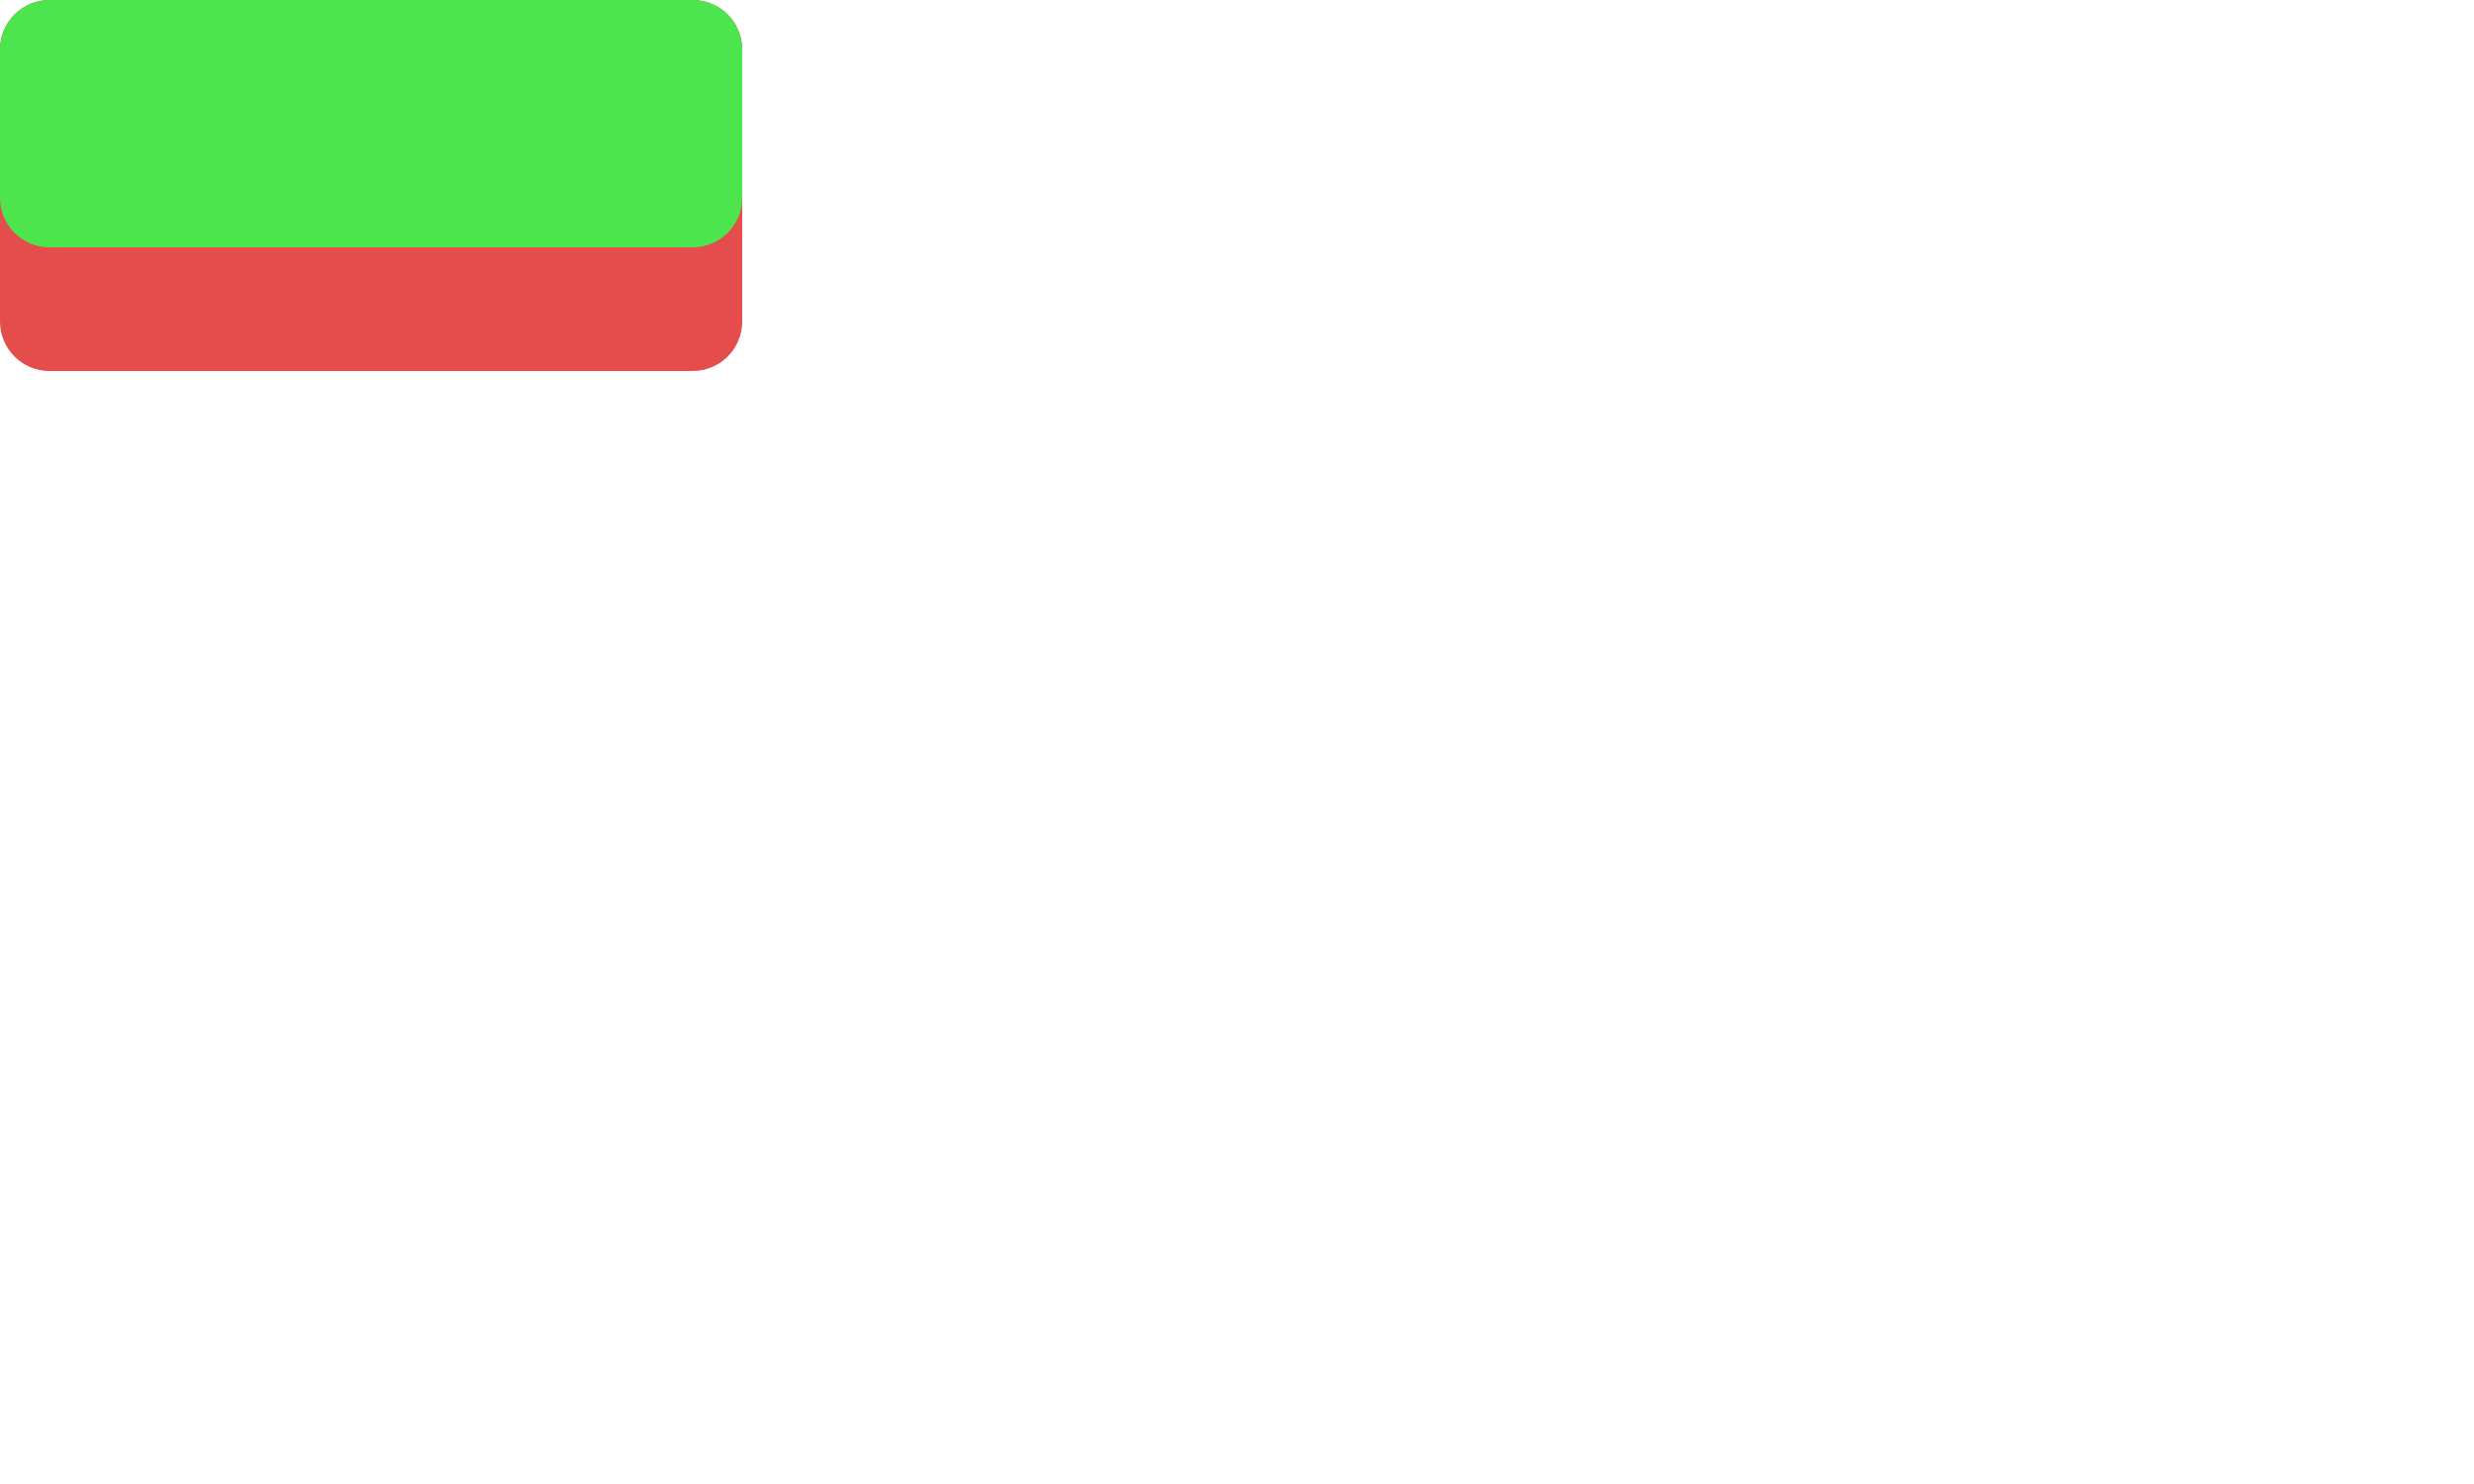
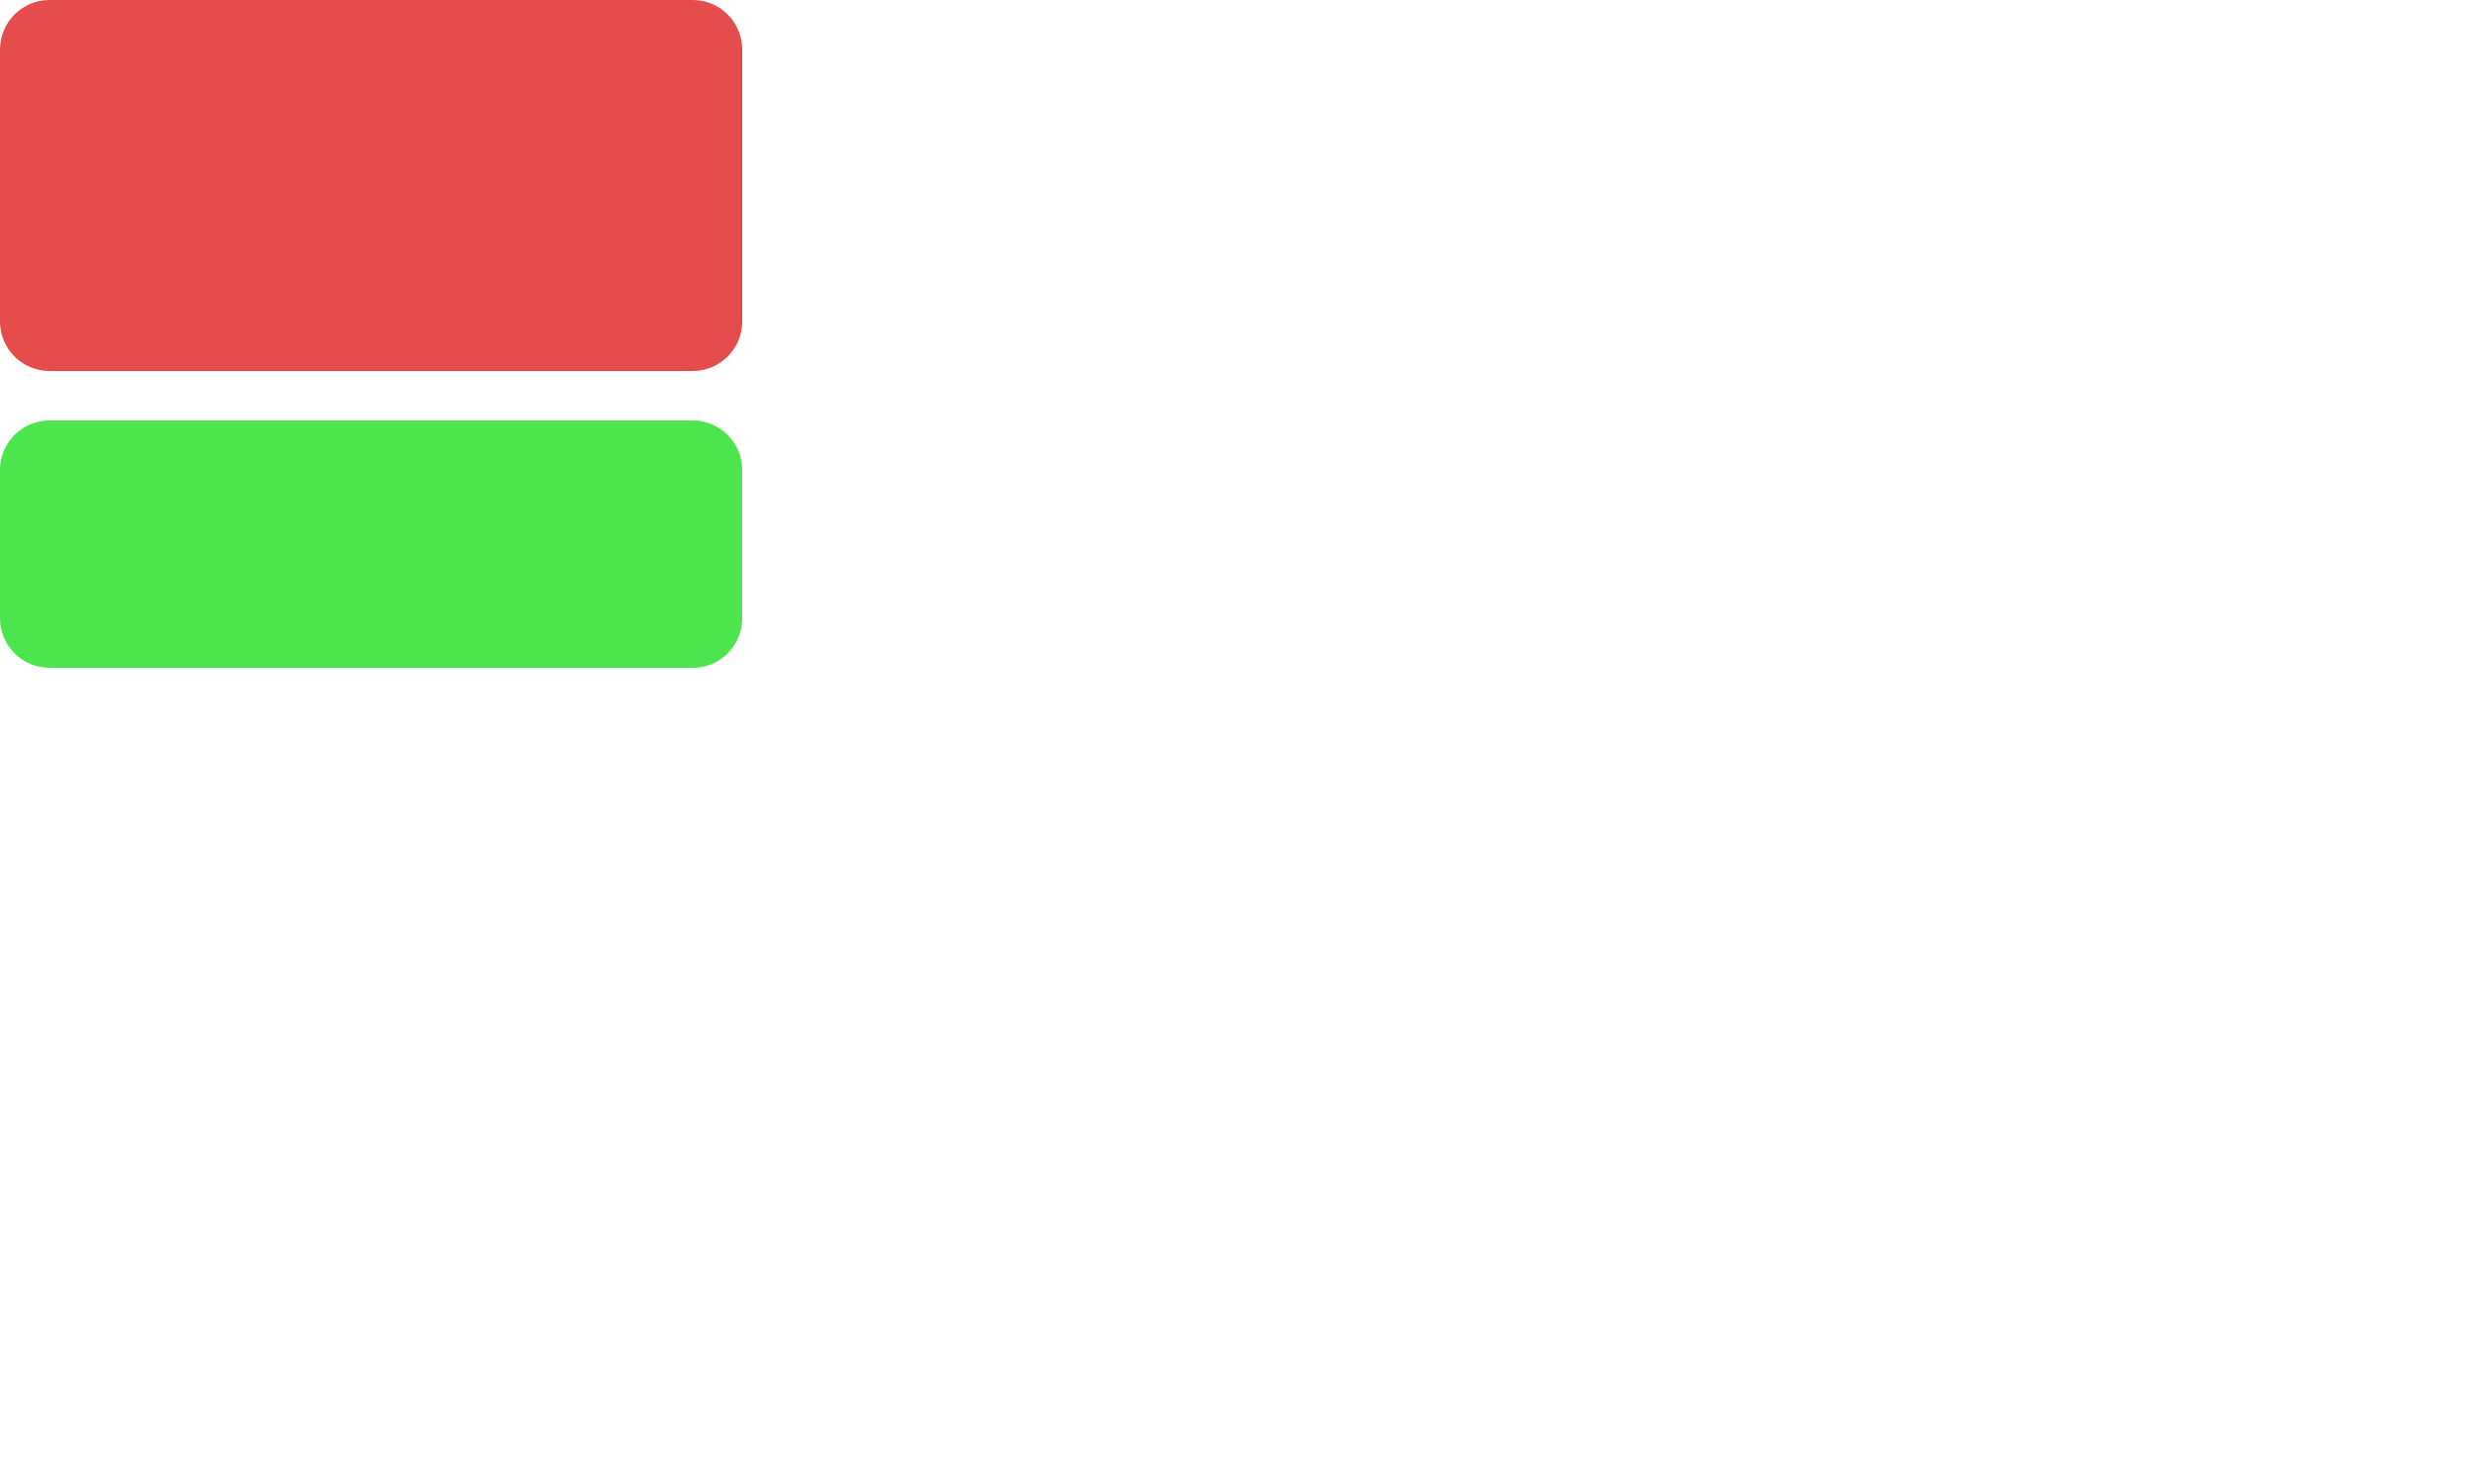
<svg xmlns="http://www.w3.org/2000/svg" width="200" height="120" viewBox="0 0 200 120" fill="none">
  <rect width="200" height="120" fill="white" />
  <rect width="60" height="30" rx="4" fill="#E54D4D" />
-   <rect width="60" height="20" rx="4" fill="#4DE54D" />
+   <rect y="34" width="60" height="20" rx="4" fill="#4DE54D" />
</svg>
